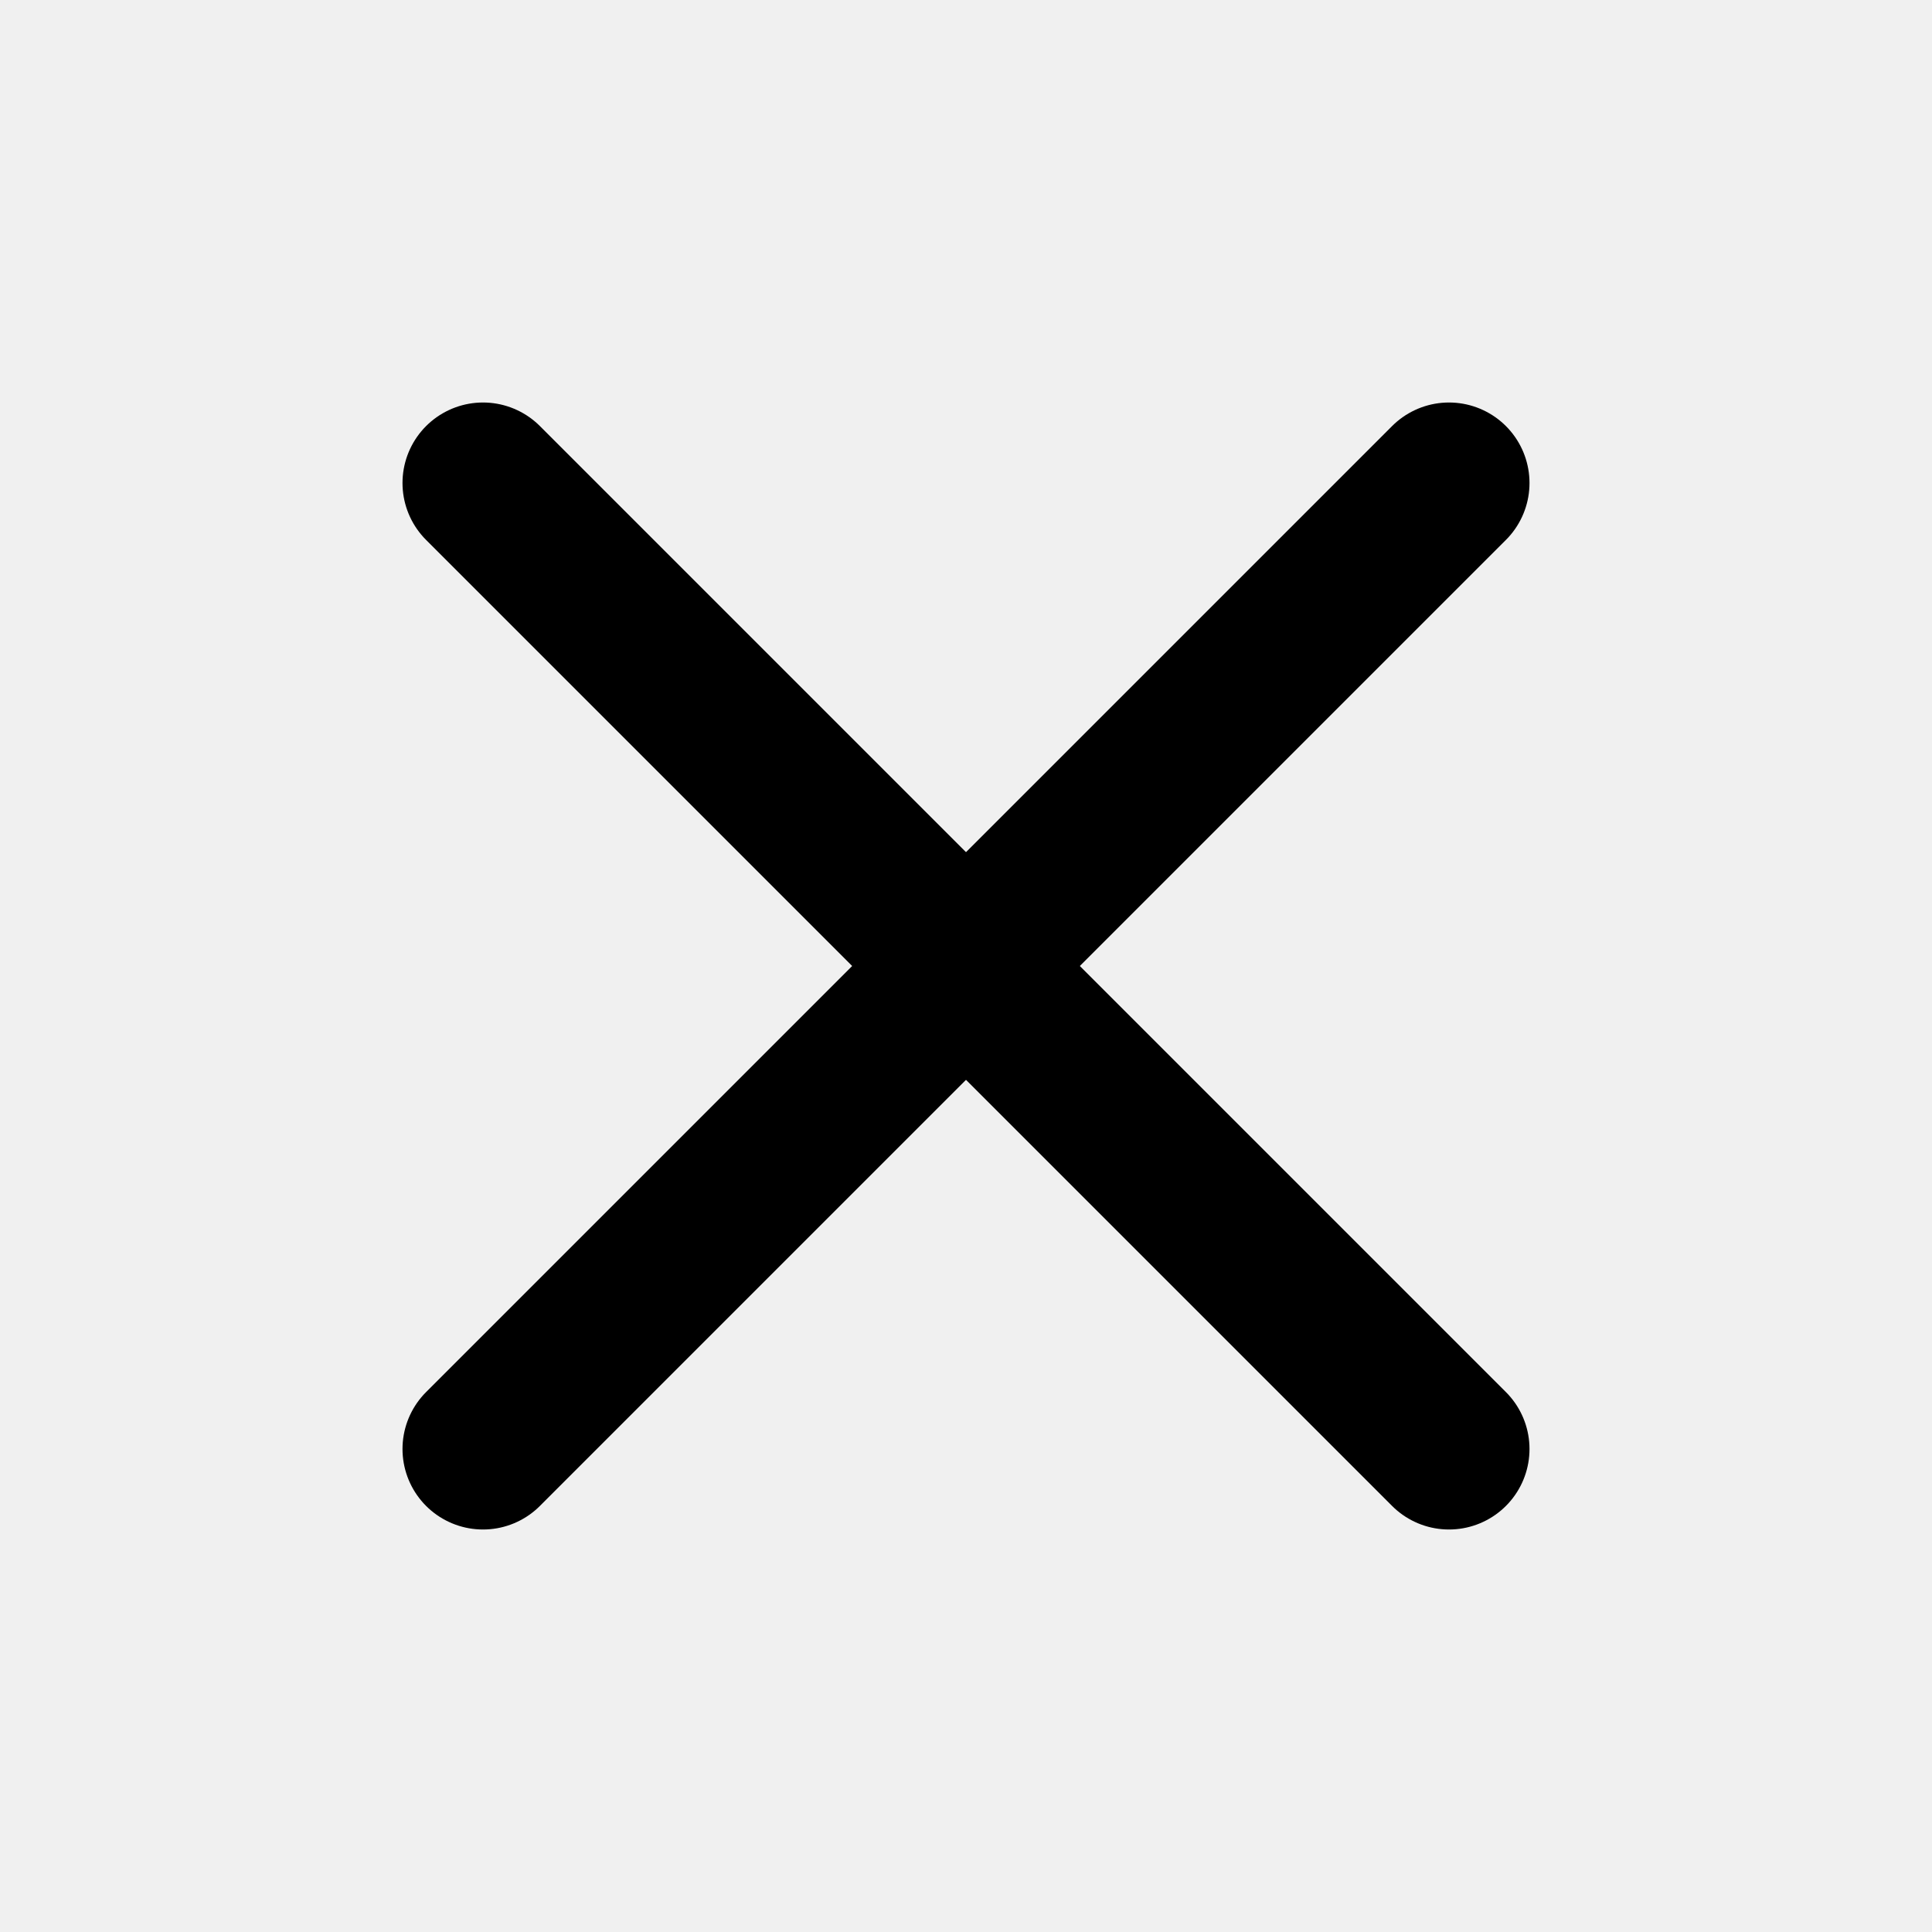
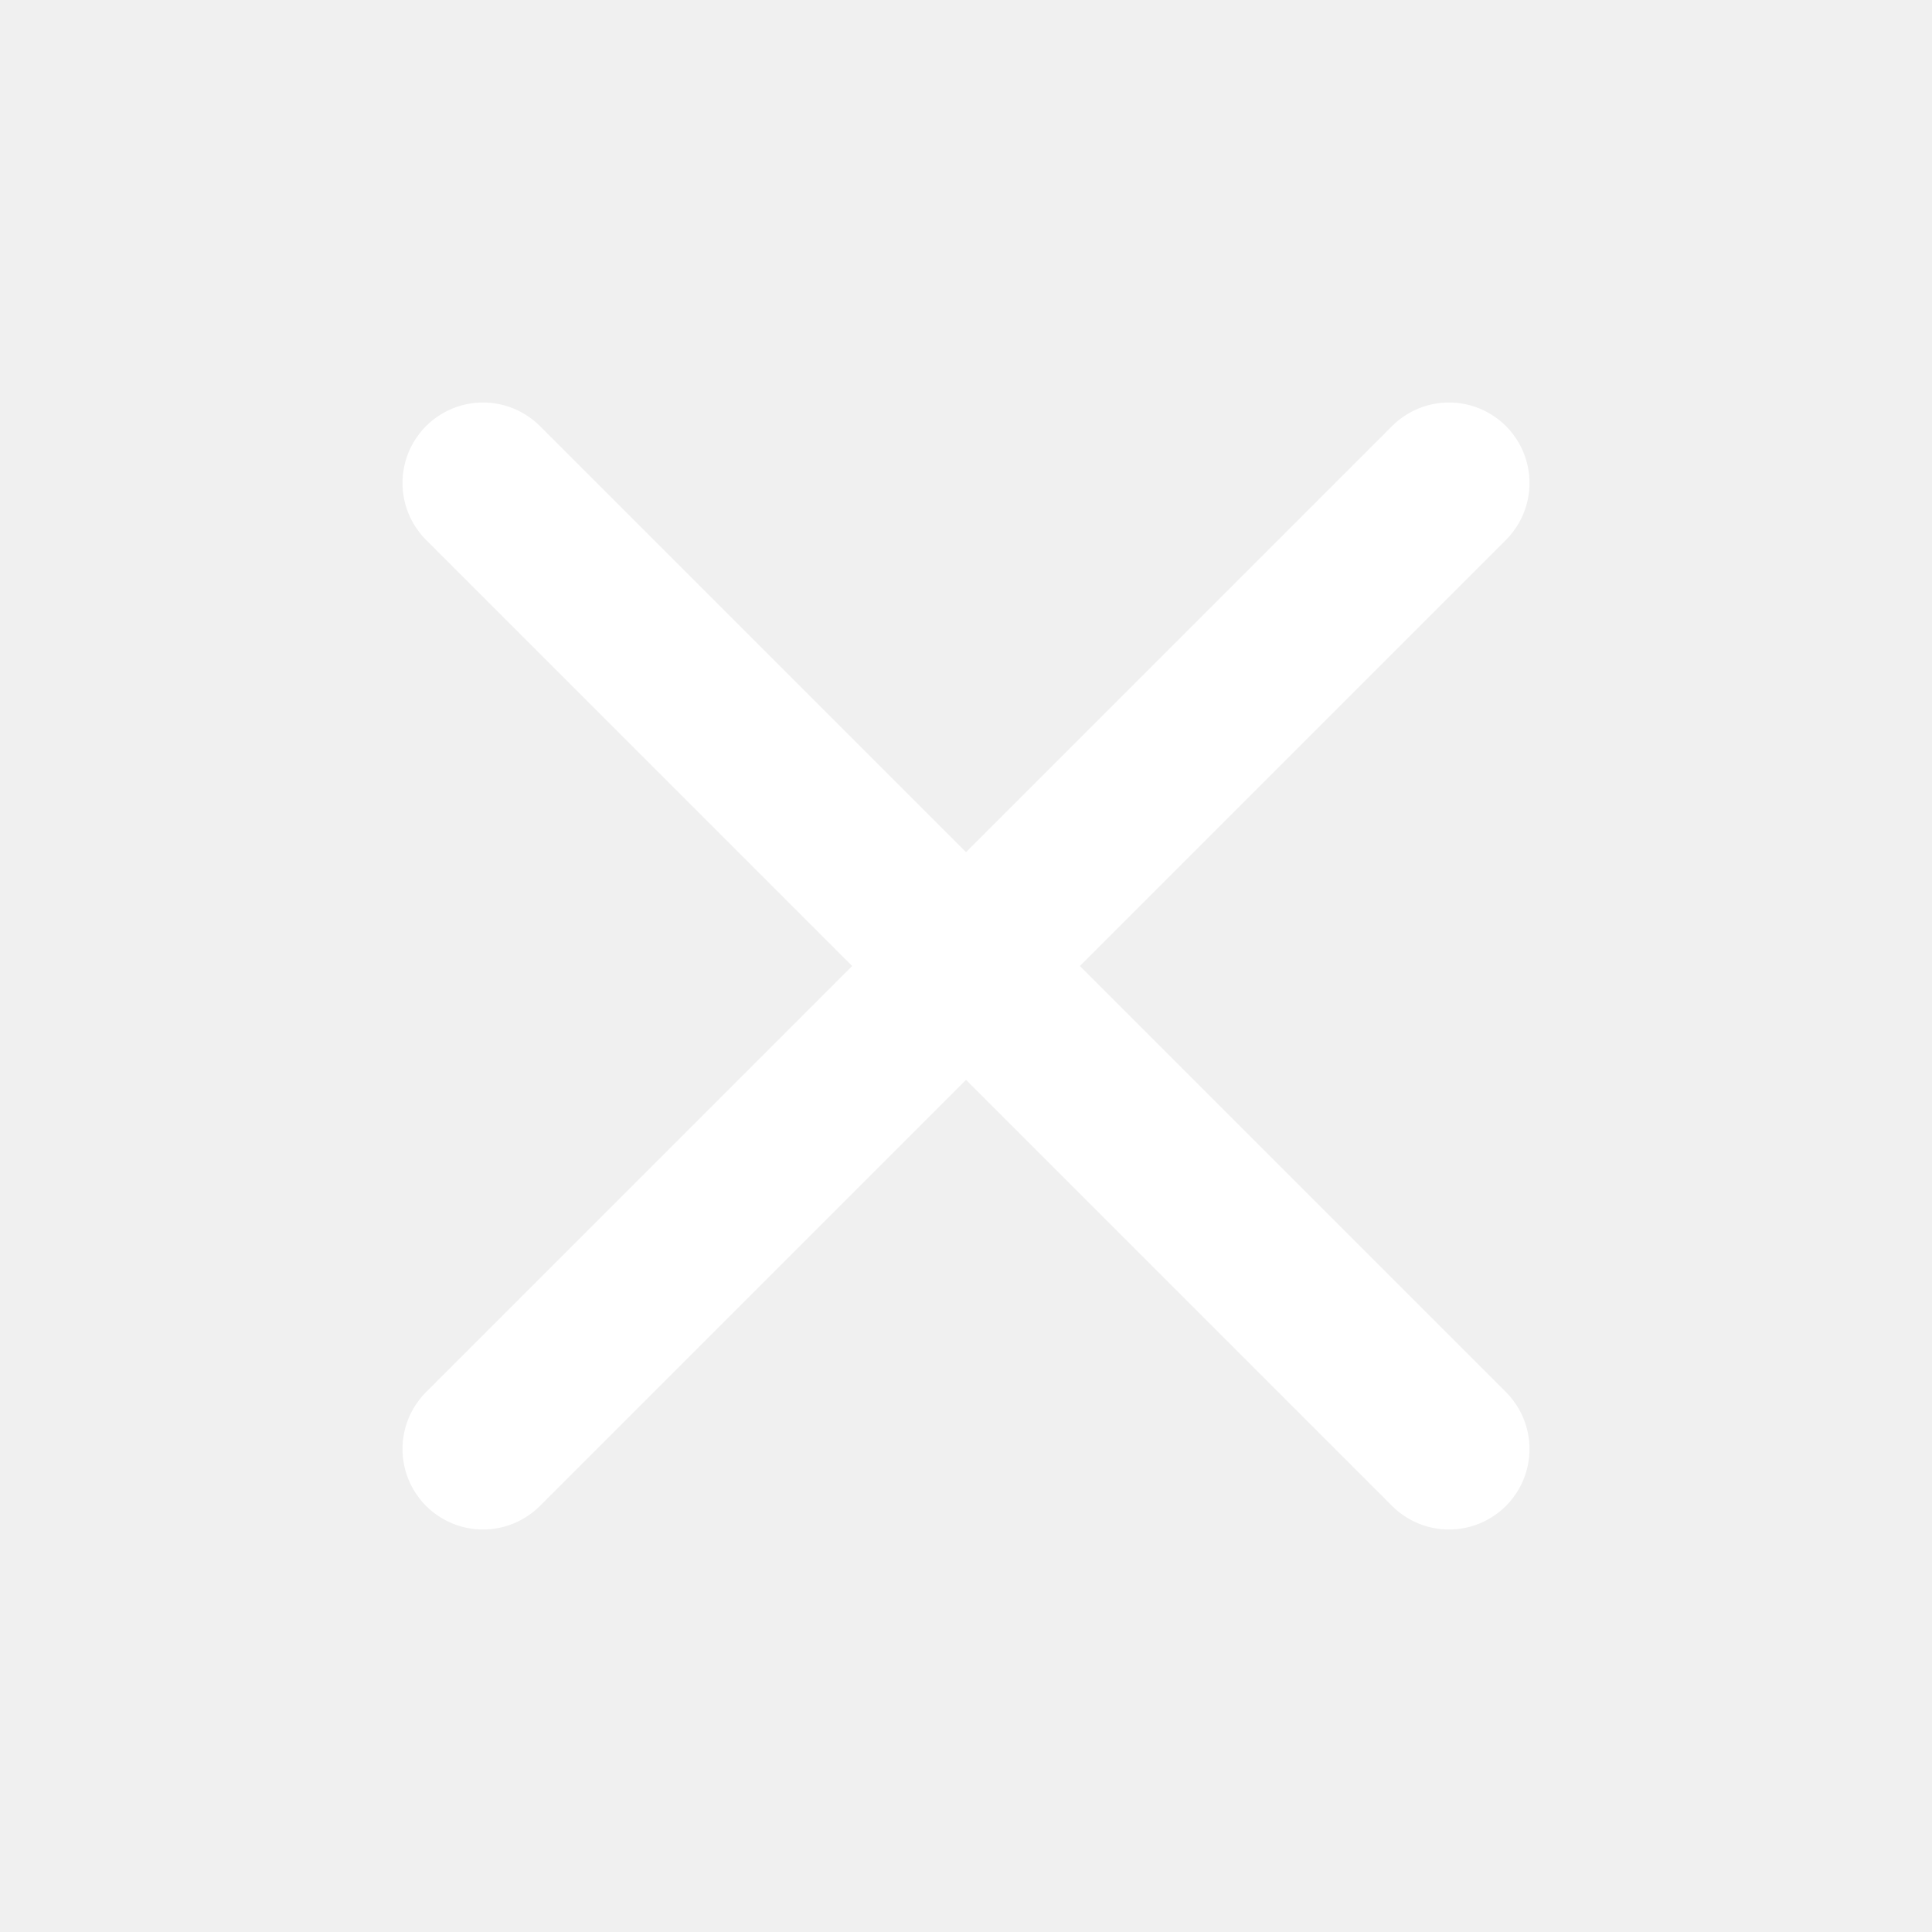
<svg xmlns="http://www.w3.org/2000/svg" width="24" height="24" viewBox="0 0 24 24" fill="none">
-   <path d="M18 18L6 6" stroke="black" stroke-width="2" stroke-linecap="round" stroke-linejoin="round" />
-   <path d="M18 6L6 18" stroke="black" stroke-width="2" stroke-linecap="round" stroke-linejoin="round" />
+   <path d="M18 18L6 6" stroke="white" stroke-width="2" stroke-linecap="round" stroke-linejoin="round" />
+   <path d="M18 6L6 18" stroke="white" stroke-width="2" stroke-linecap="round" stroke-linejoin="round" />
</svg>
